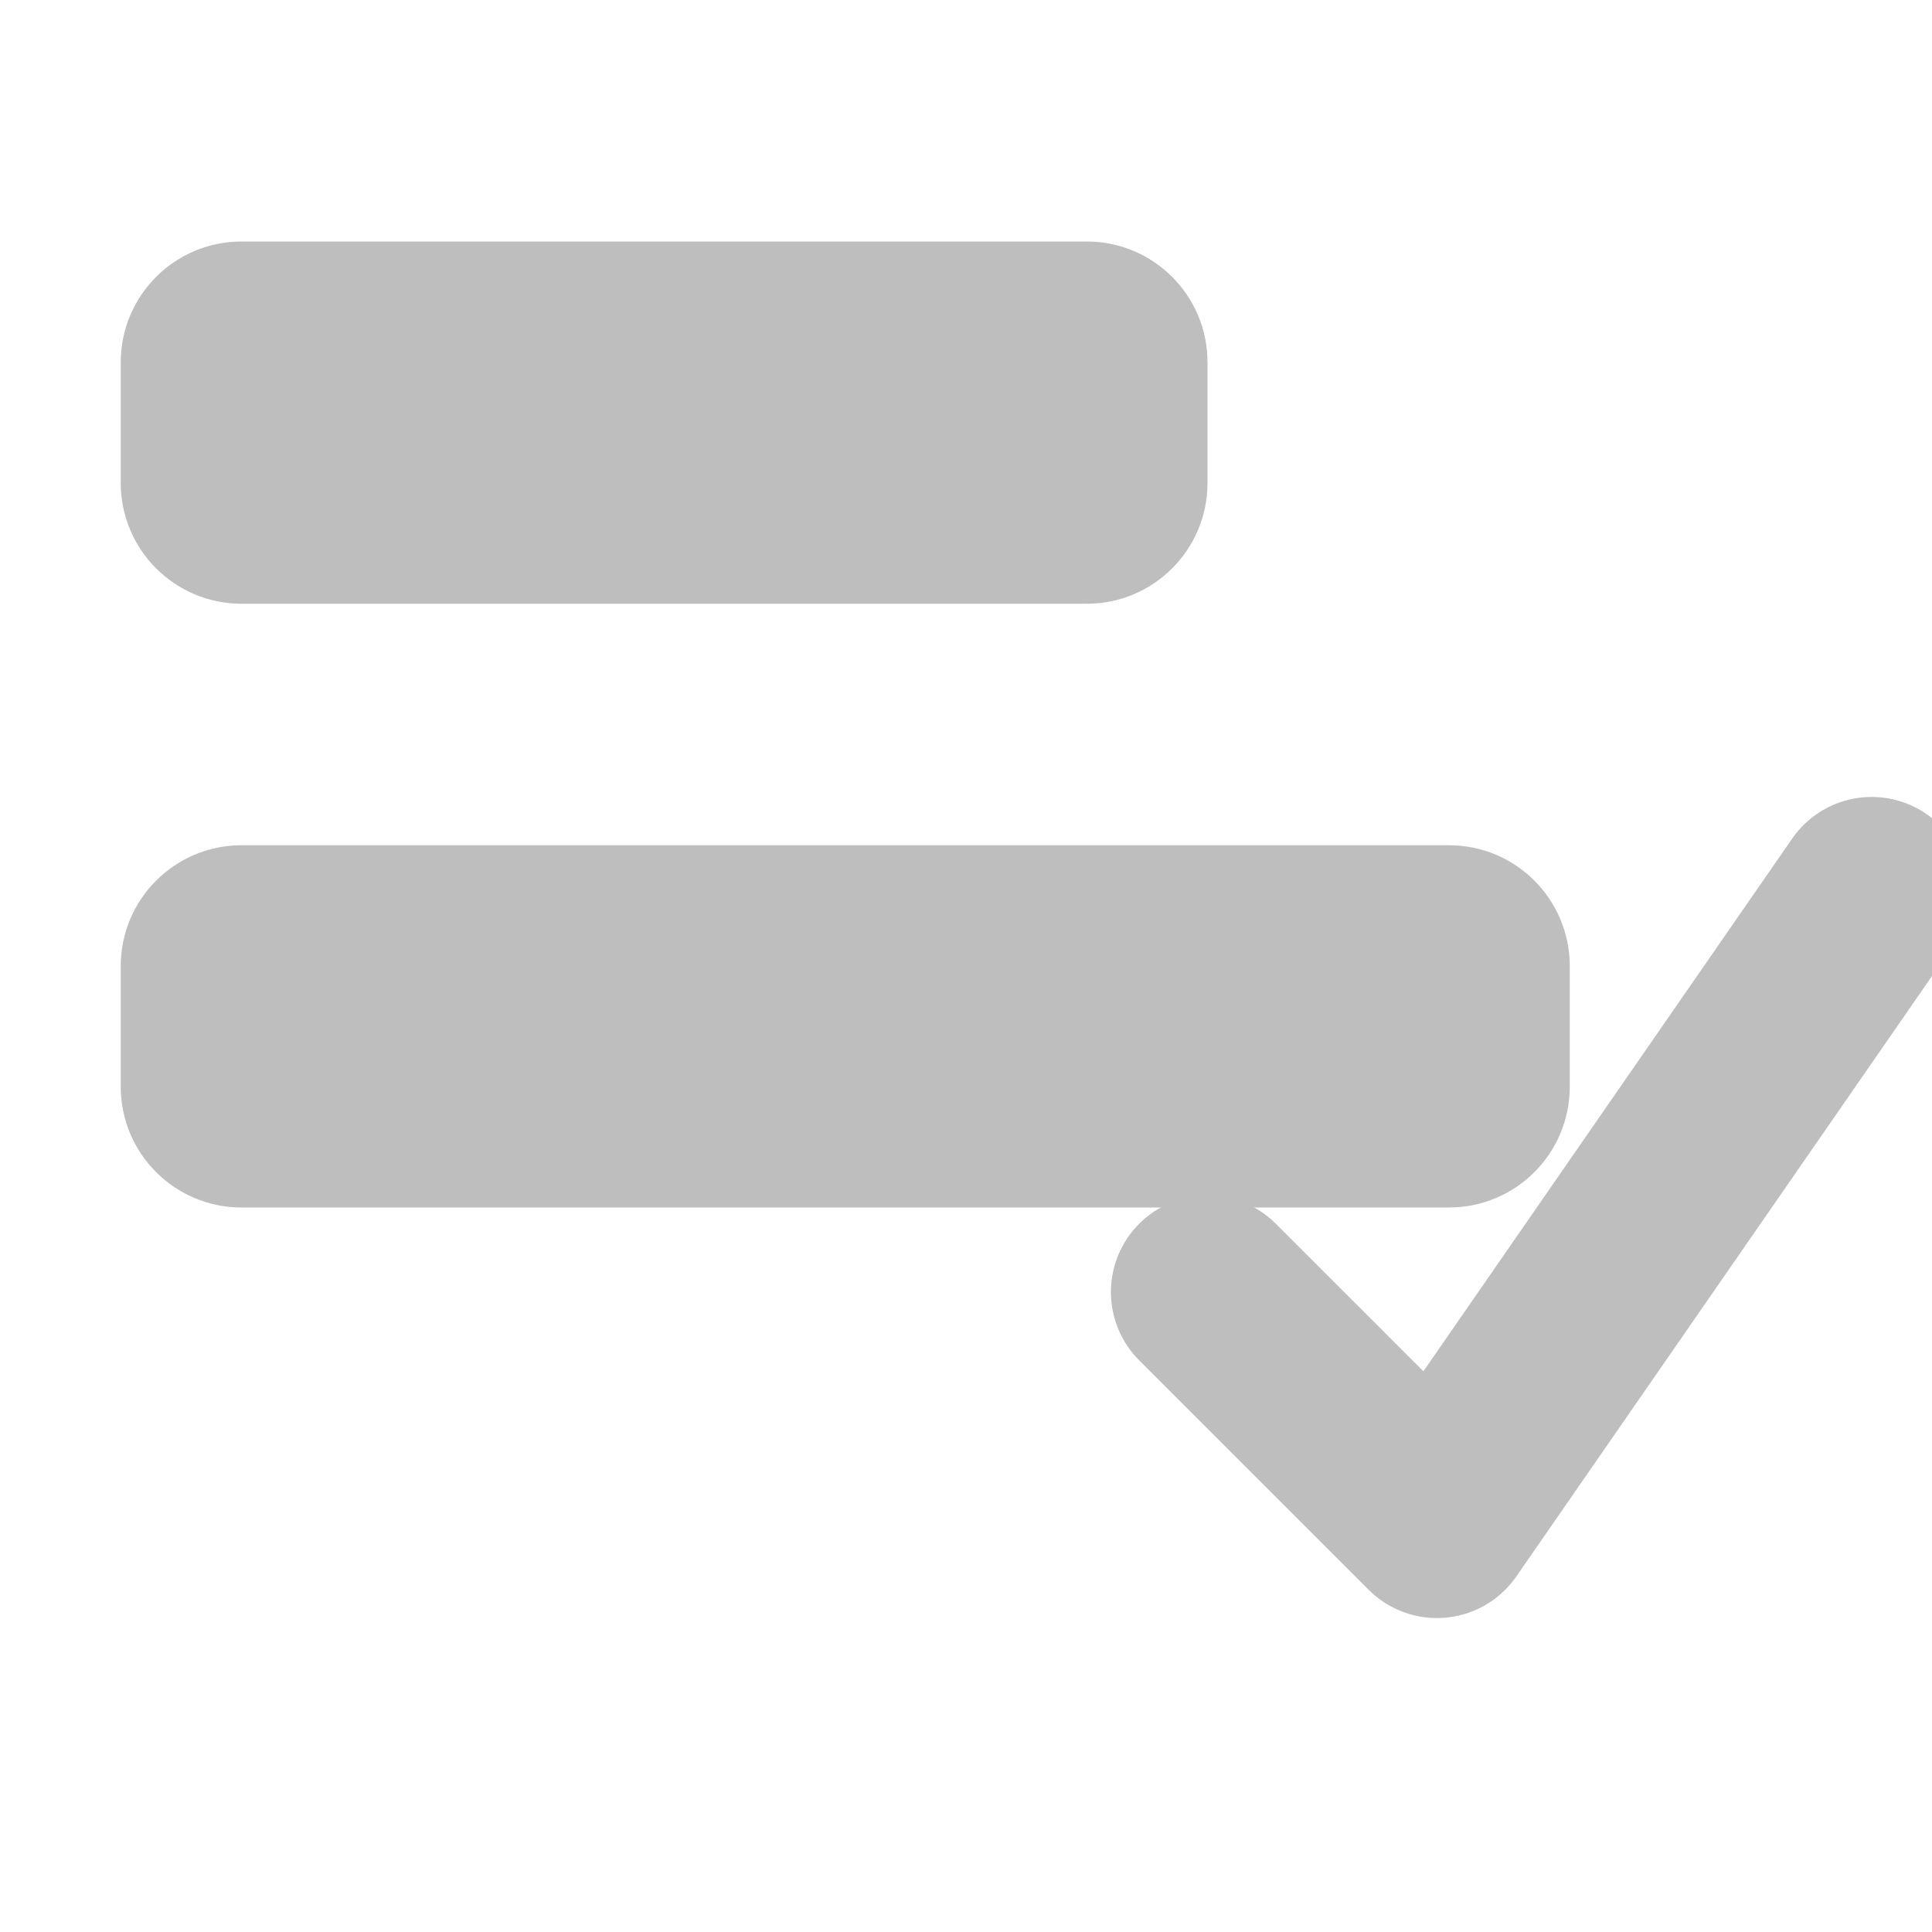
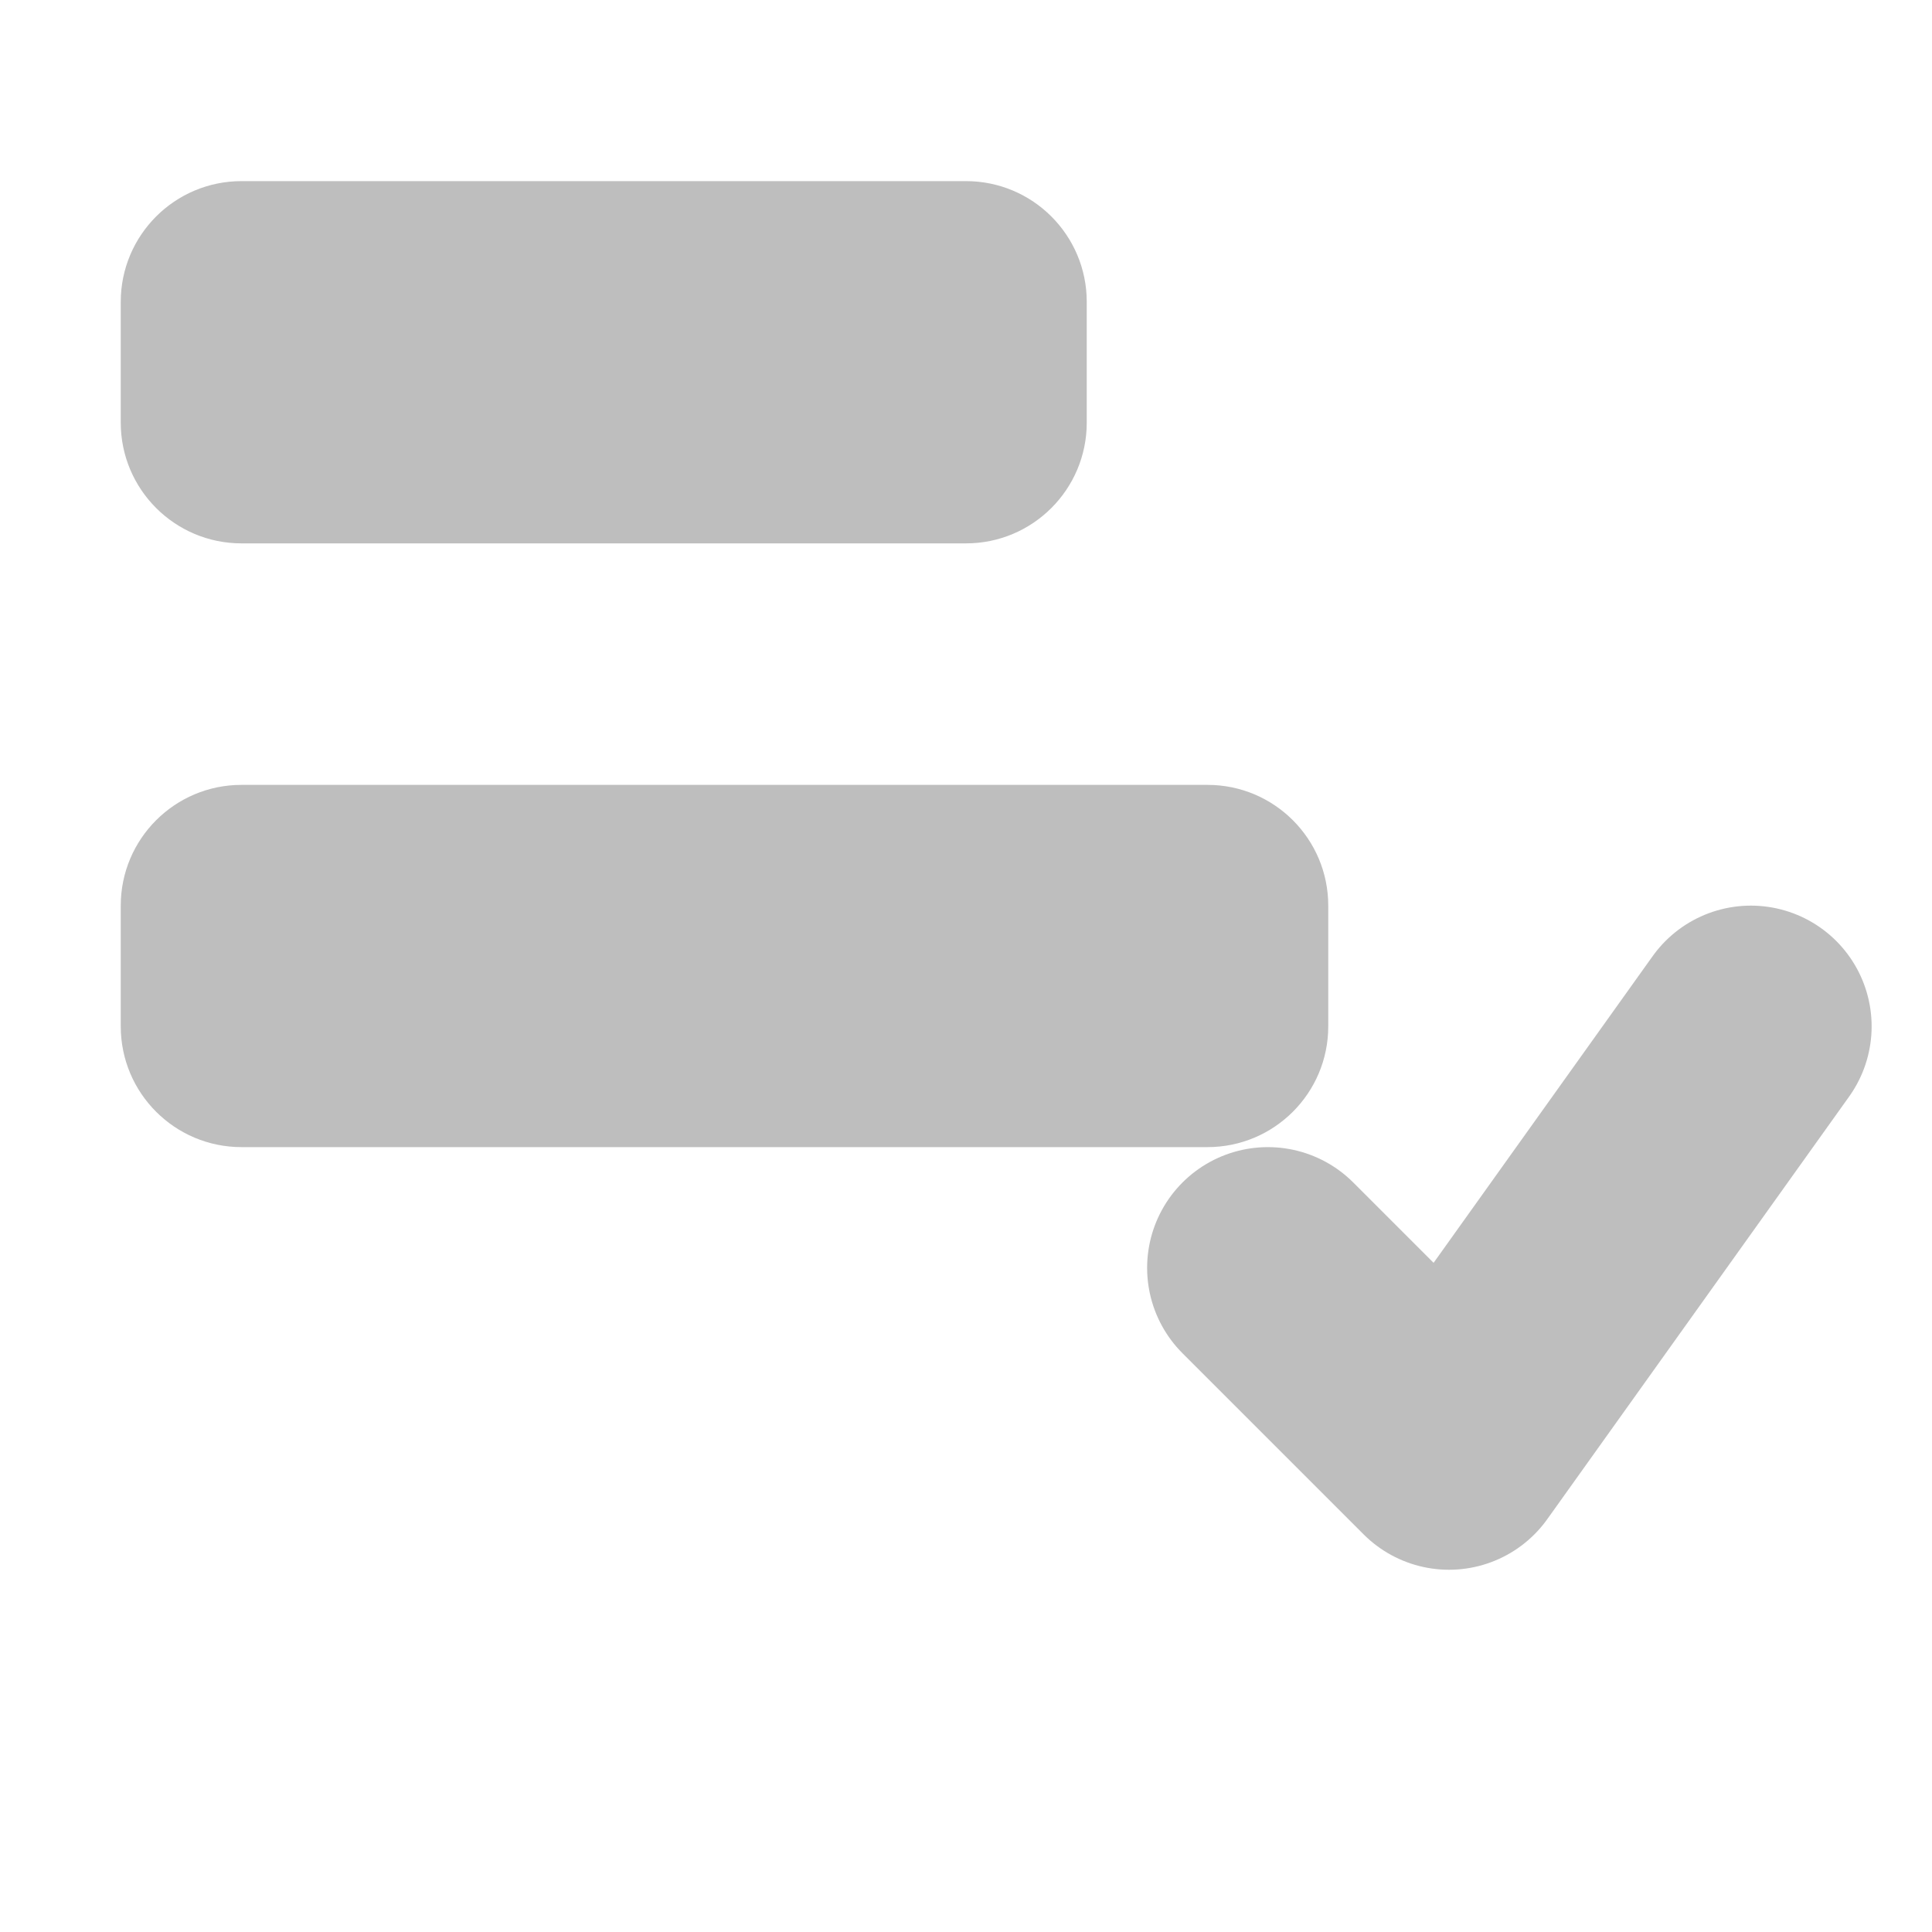
<svg xmlns="http://www.w3.org/2000/svg" width="16" height="16" viewBox="0 0 16 16">
  <g fill="#bebebe">
-     <rect x="1" y="2" width="9" height="3" rx="1" />
-     <rect x="1" y="7" width="12" height="3" rx="1" />
+     <rect x="1" y="1.5" width="8" height="3" rx="1" />
+     <rect x="1" y="6.5" width="10" height="3" rx="1" />
  </g>
-   <path d="M10 10.7 11.9 12.6 15.5 7.4" fill="none" stroke="#bebebe" stroke-width="1.6" stroke-linecap="round" stroke-linejoin="round" />
+   <path d="M10.5 10.5 12 12 14.5 8.5" fill="none" stroke="#bebebe" stroke-width="2" stroke-linecap="round" stroke-linejoin="round" />
</svg>
